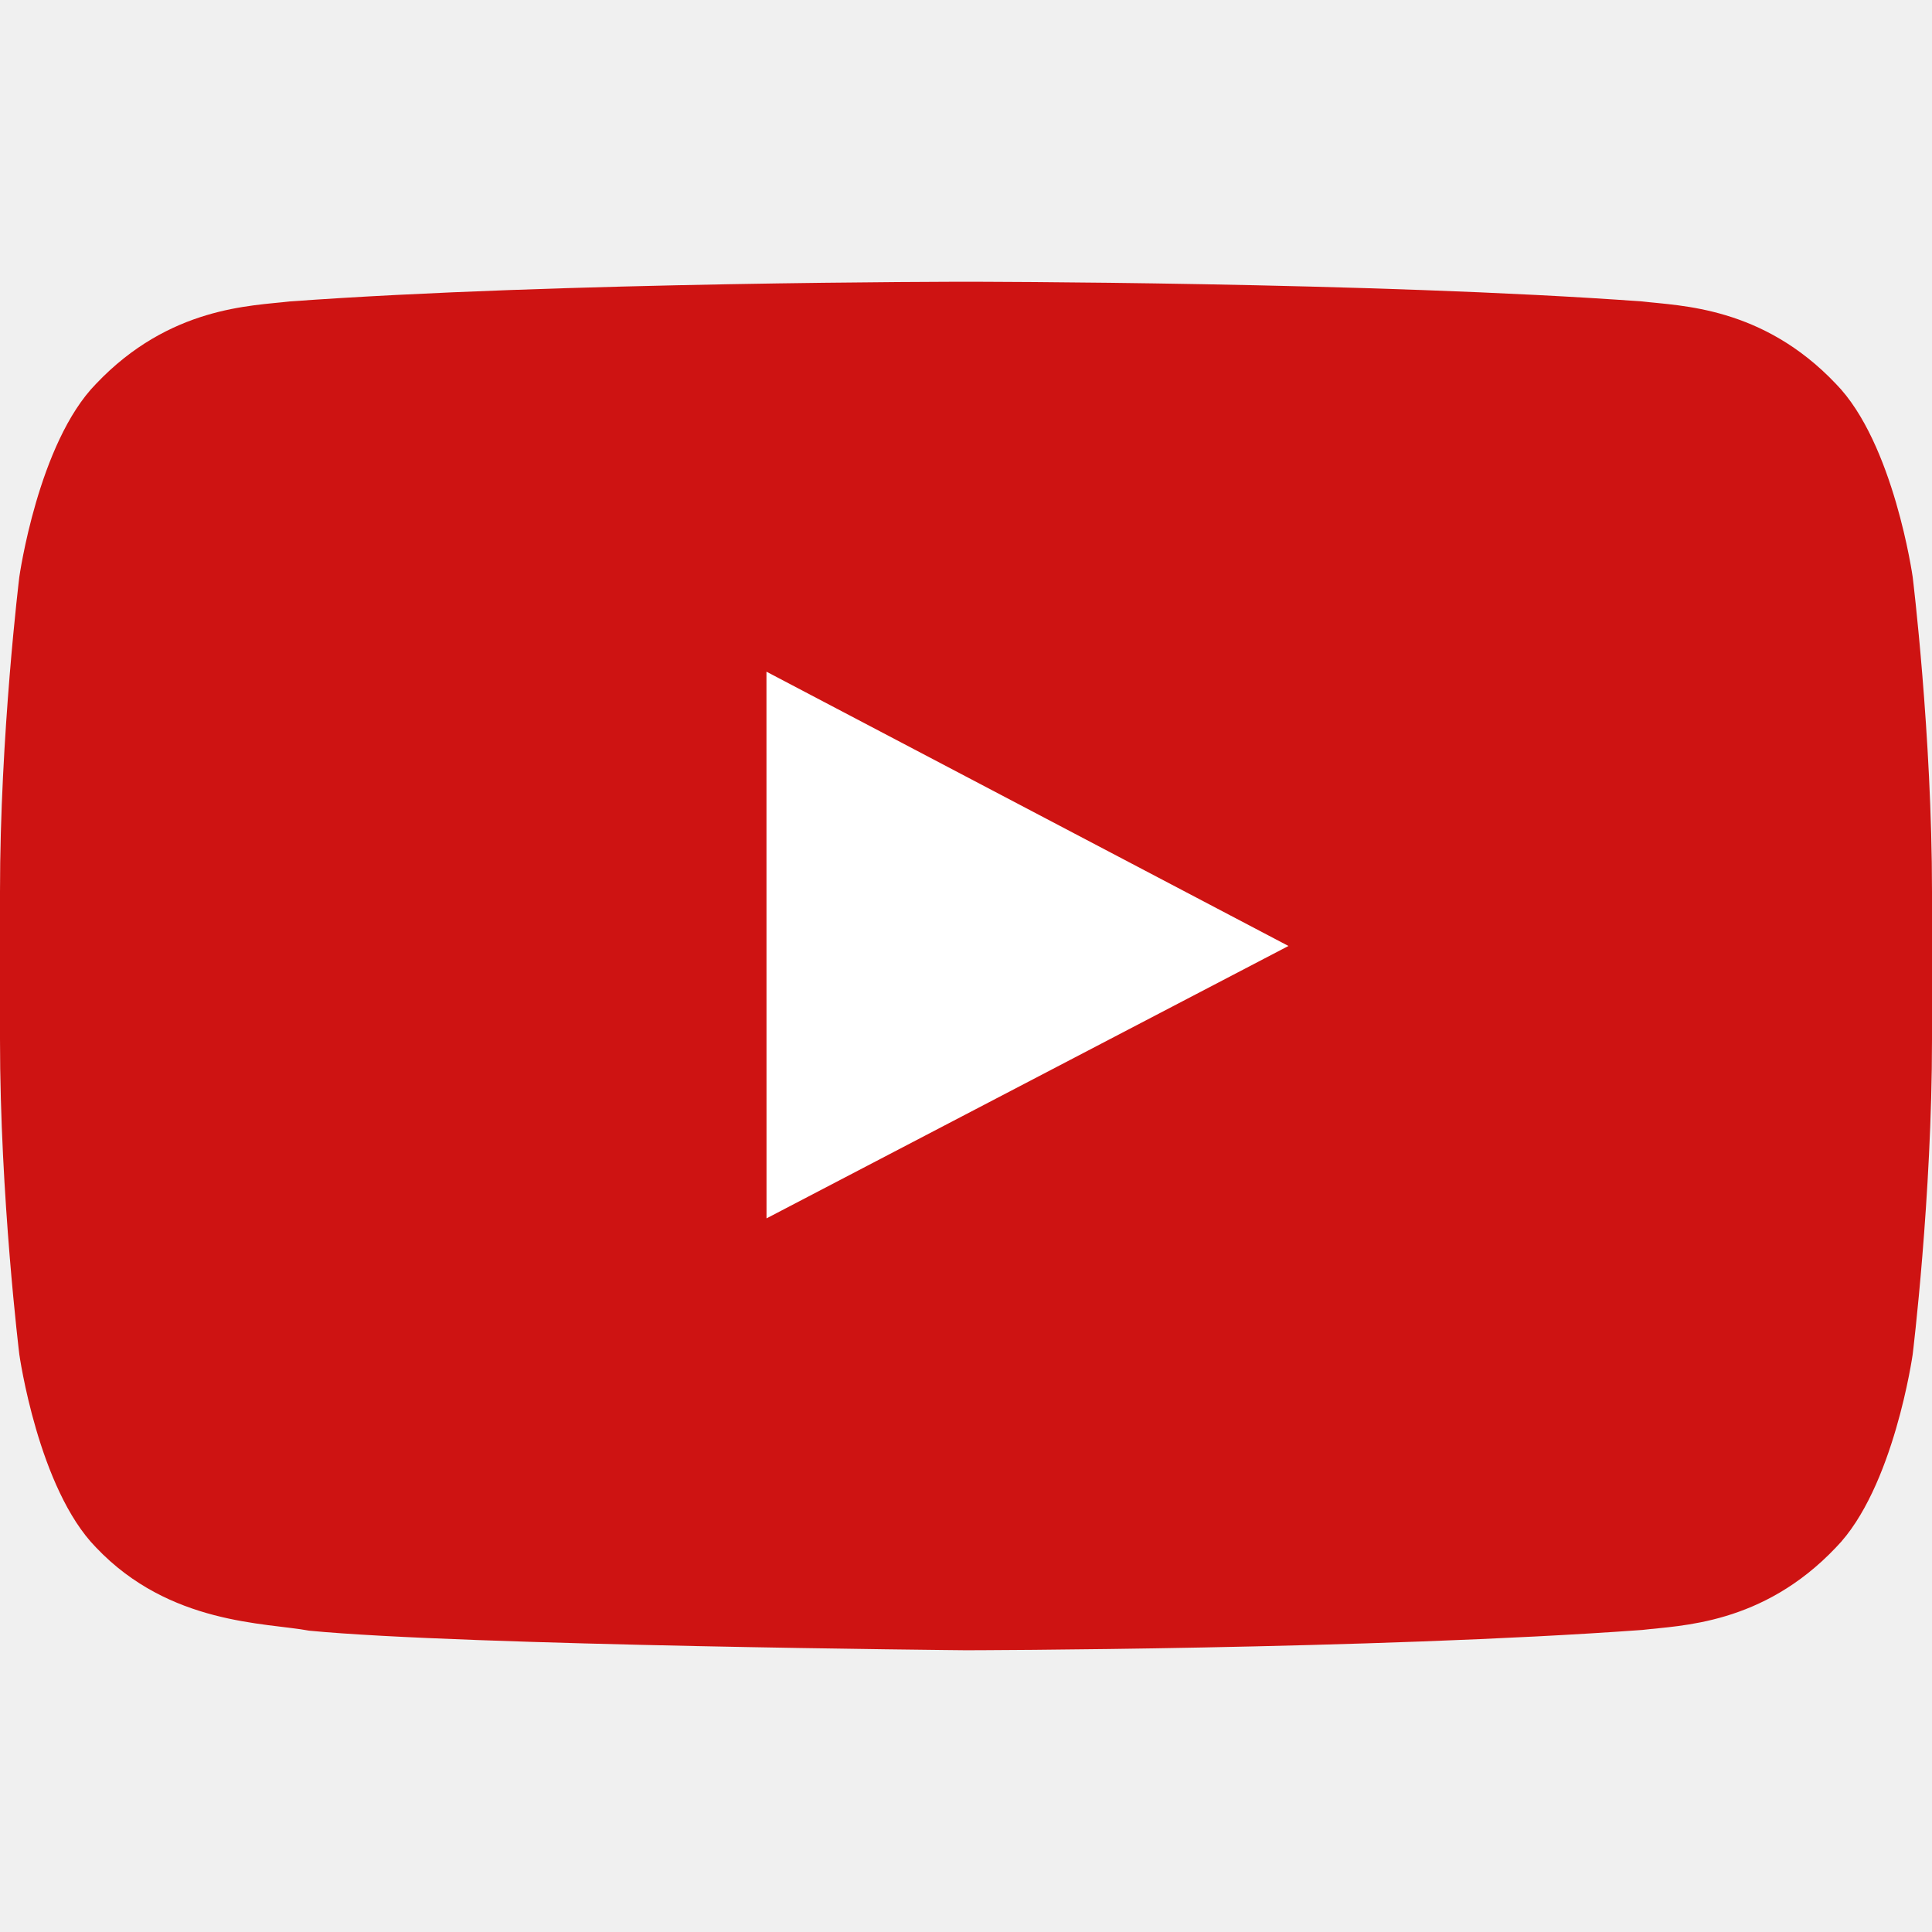
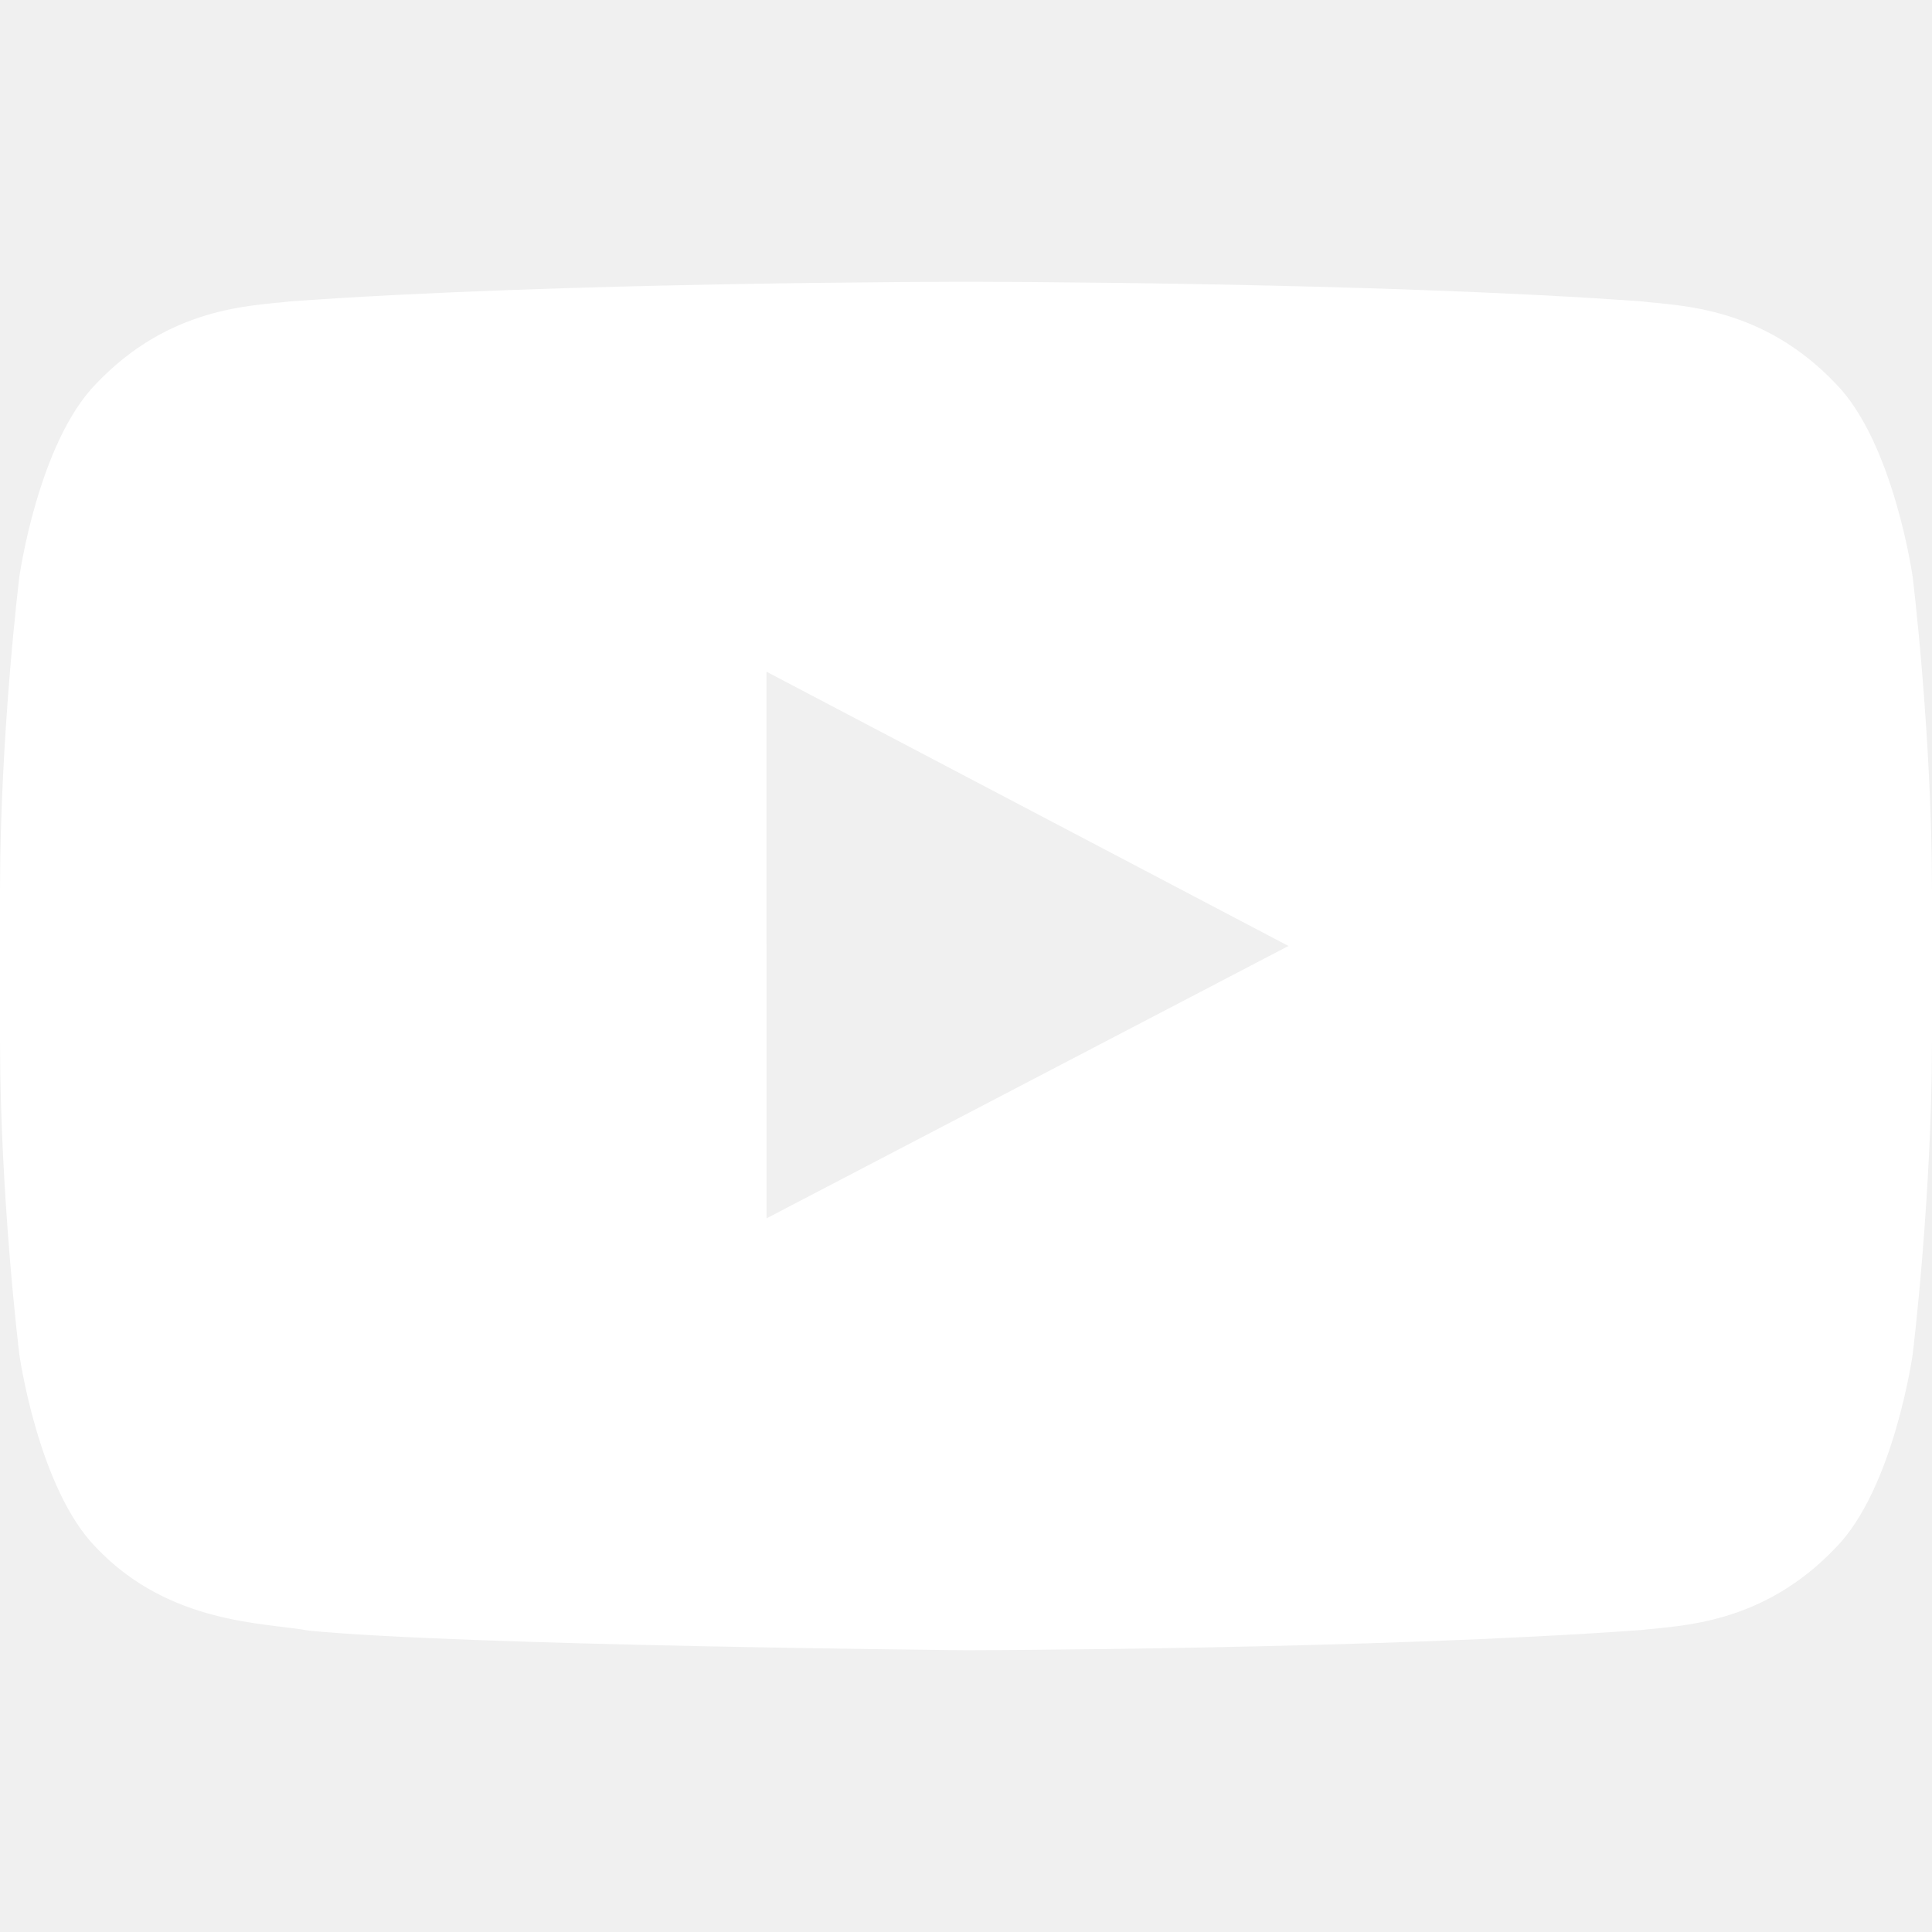
<svg xmlns="http://www.w3.org/2000/svg" width="128" height="128" viewBox="0 0 128 128" fill="none">
-   <path d="M30.5 32H95.5V97H30.5V32Z" fill="white" />
-   <path fill-rule="evenodd" clip-rule="evenodd" d="M126.72 38.224C126.72 38.224 125.468 29.341 121.632 25.43C116.764 20.294 111.308 20.27 108.808 19.972C90.896 18.667 64.028 18.667 64.028 18.667H63.972C63.972 18.667 37.104 18.667 19.192 19.972C16.688 20.27 11.236 20.294 6.364 25.43C2.528 29.342 1.28 38.224 1.28 38.224C1.28 38.224 0 48.658 0 59.087V68.868C0 79.301 1.28 89.731 1.28 89.731C1.28 89.731 2.528 98.614 6.364 102.525C11.236 107.661 17.632 107.5 20.48 108.036C30.72 109.027 64 109.333 64 109.333C64 109.333 90.896 109.293 108.808 107.988C111.308 107.686 116.764 107.662 121.632 102.526C125.468 98.614 126.72 89.732 126.72 89.732C126.72 89.732 128 79.302 128 68.868V59.087C128 48.658 126.72 38.224 126.72 38.224ZM50.784 80.72L50.78 44.501L85.364 62.673L50.784 80.72Z" fill="#CE1312" />
+   <path fill-rule="evenodd" clip-rule="evenodd" d="M126.72 38.224C126.72 38.224 125.468 29.341 121.632 25.43C116.764 20.294 111.308 20.27 108.808 19.972C90.896 18.667 64.028 18.667 64.028 18.667H63.972C63.972 18.667 37.104 18.667 19.192 19.972C16.688 20.27 11.236 20.294 6.364 25.43C2.528 29.342 1.28 38.224 1.28 38.224C1.28 38.224 0 48.658 0 59.087V68.868C0 79.301 1.28 89.731 1.28 89.731C1.28 89.731 2.528 98.614 6.364 102.525C11.236 107.661 17.632 107.5 20.48 108.036C30.72 109.027 64 109.333 64 109.333C64 109.333 90.896 109.293 108.808 107.988C111.308 107.686 116.764 107.662 121.632 102.526C125.468 98.614 126.72 89.732 126.72 89.732C126.72 89.732 128 79.302 128 68.868V59.087C128 48.658 126.72 38.224 126.72 38.224ZM50.784 80.72L50.78 44.501L85.364 62.673L50.784 80.72Z" fill="white" />
</svg>
